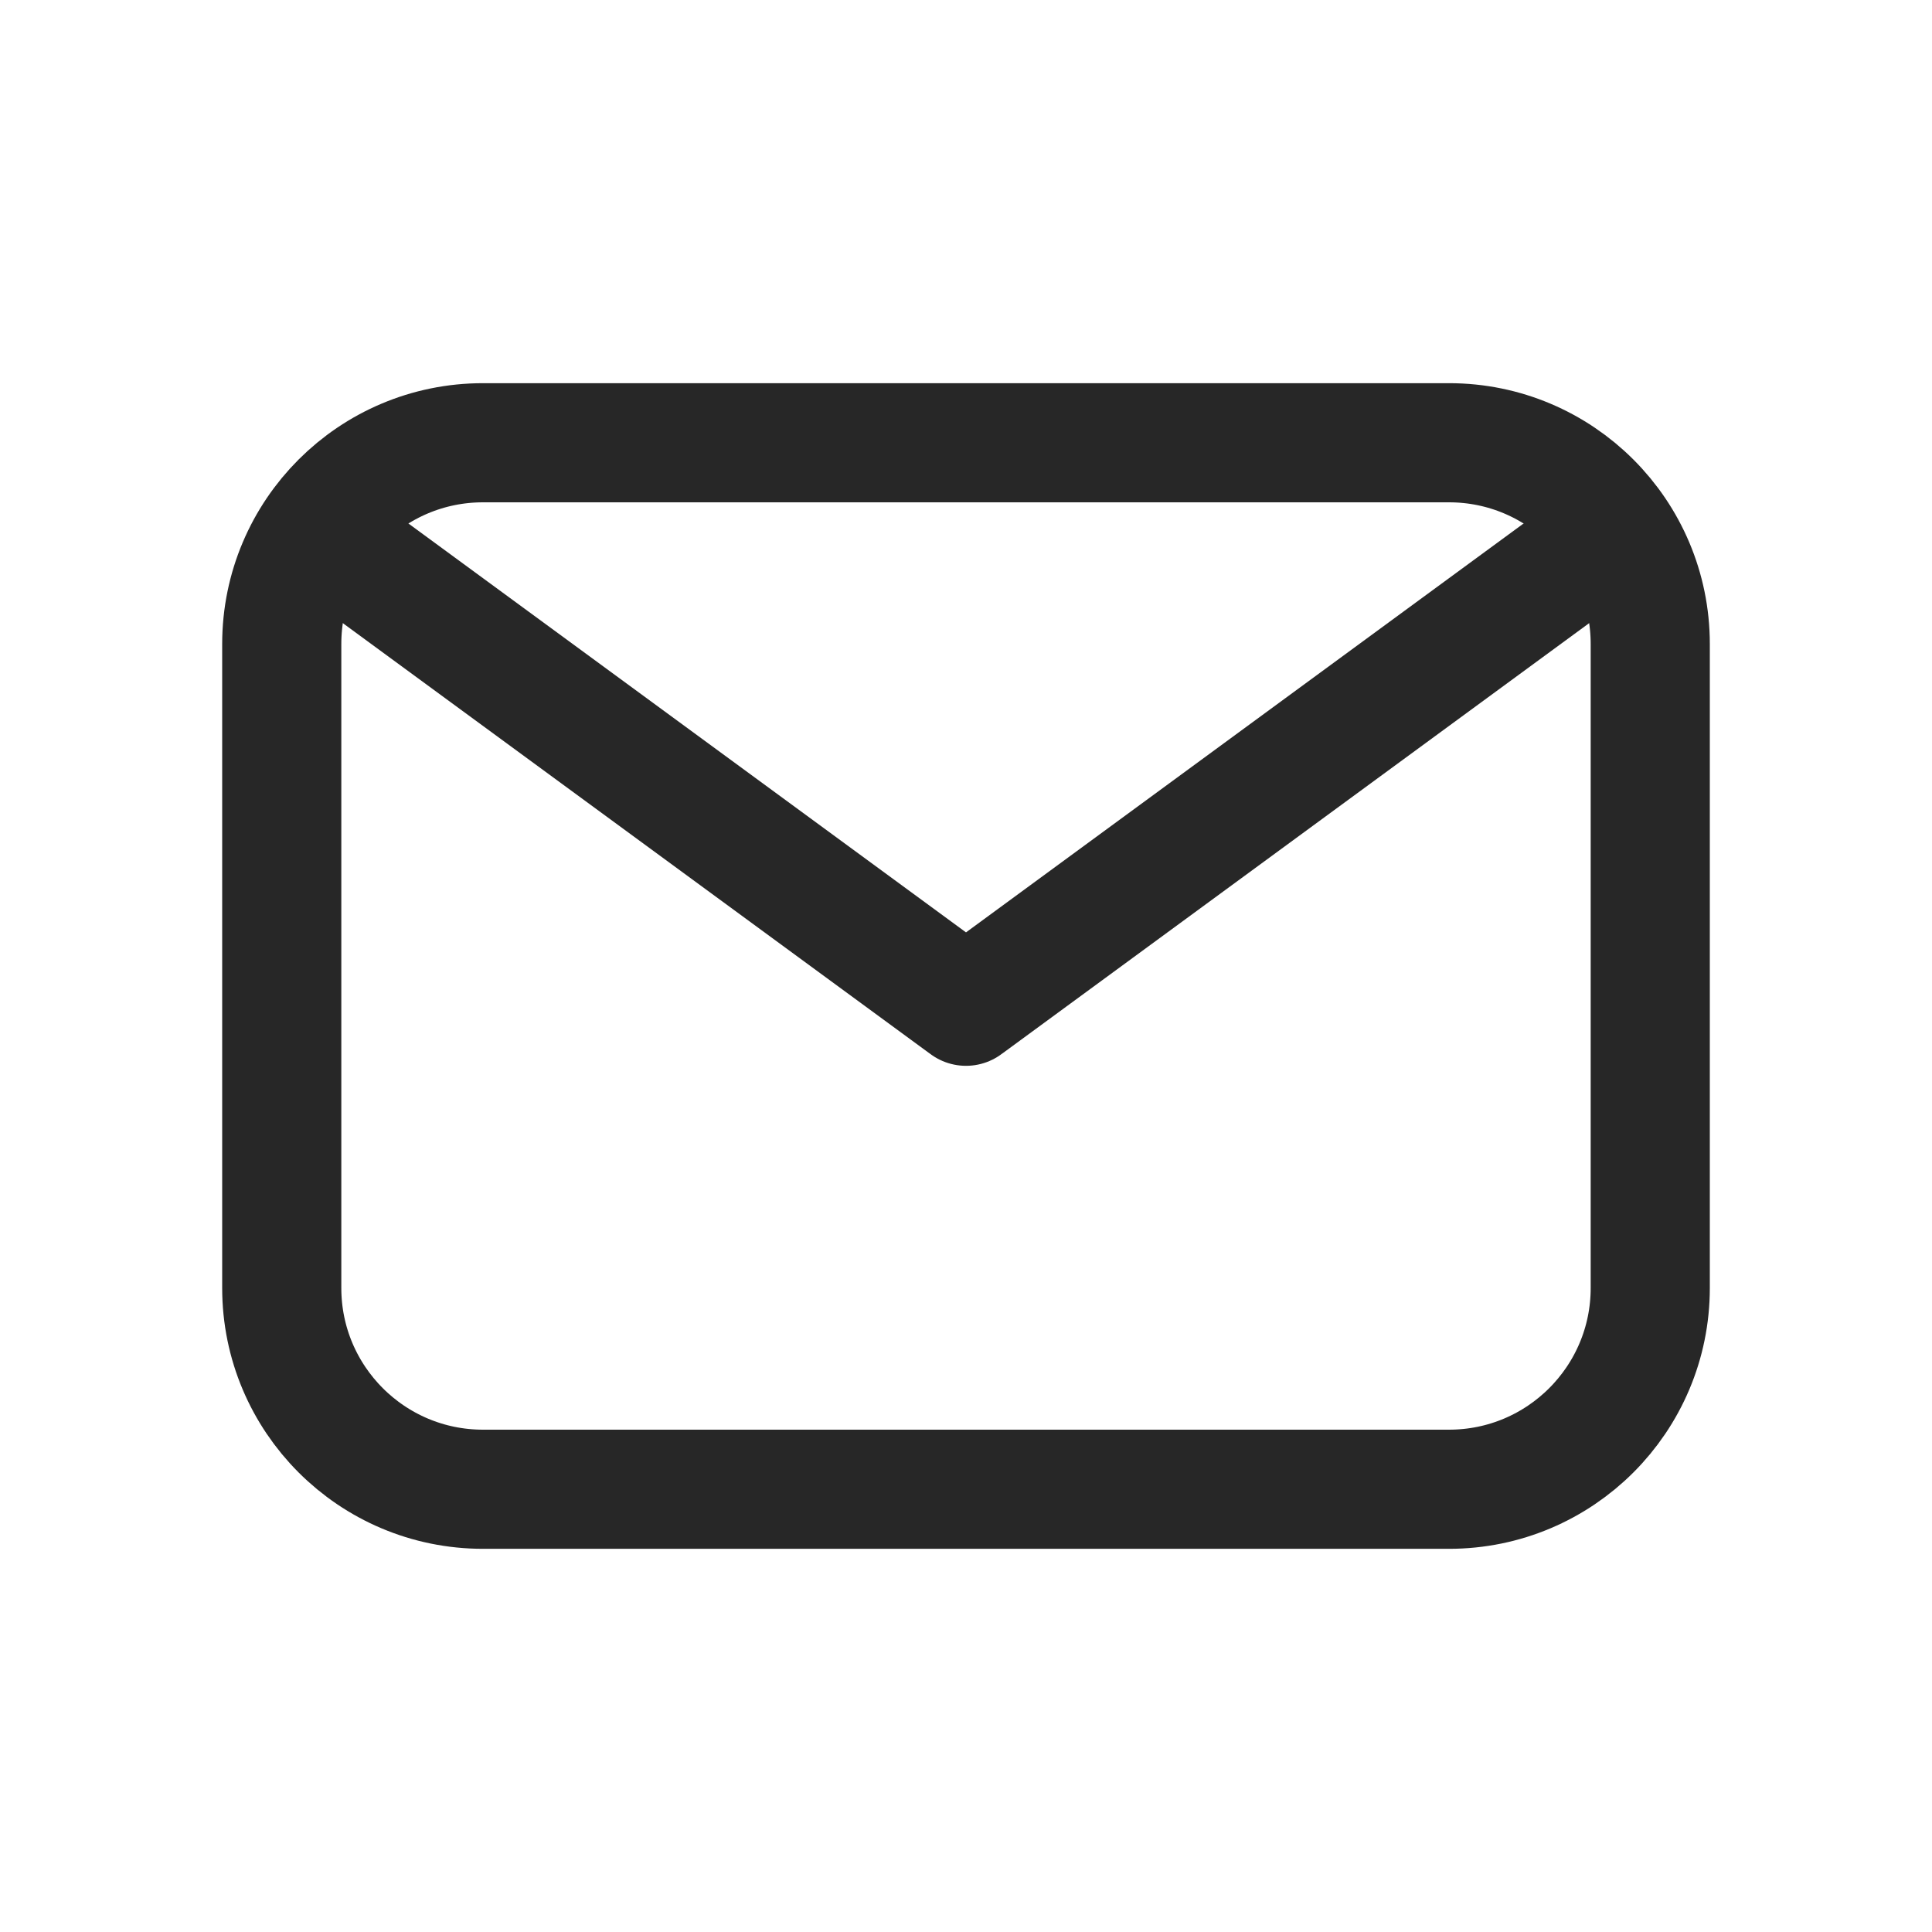
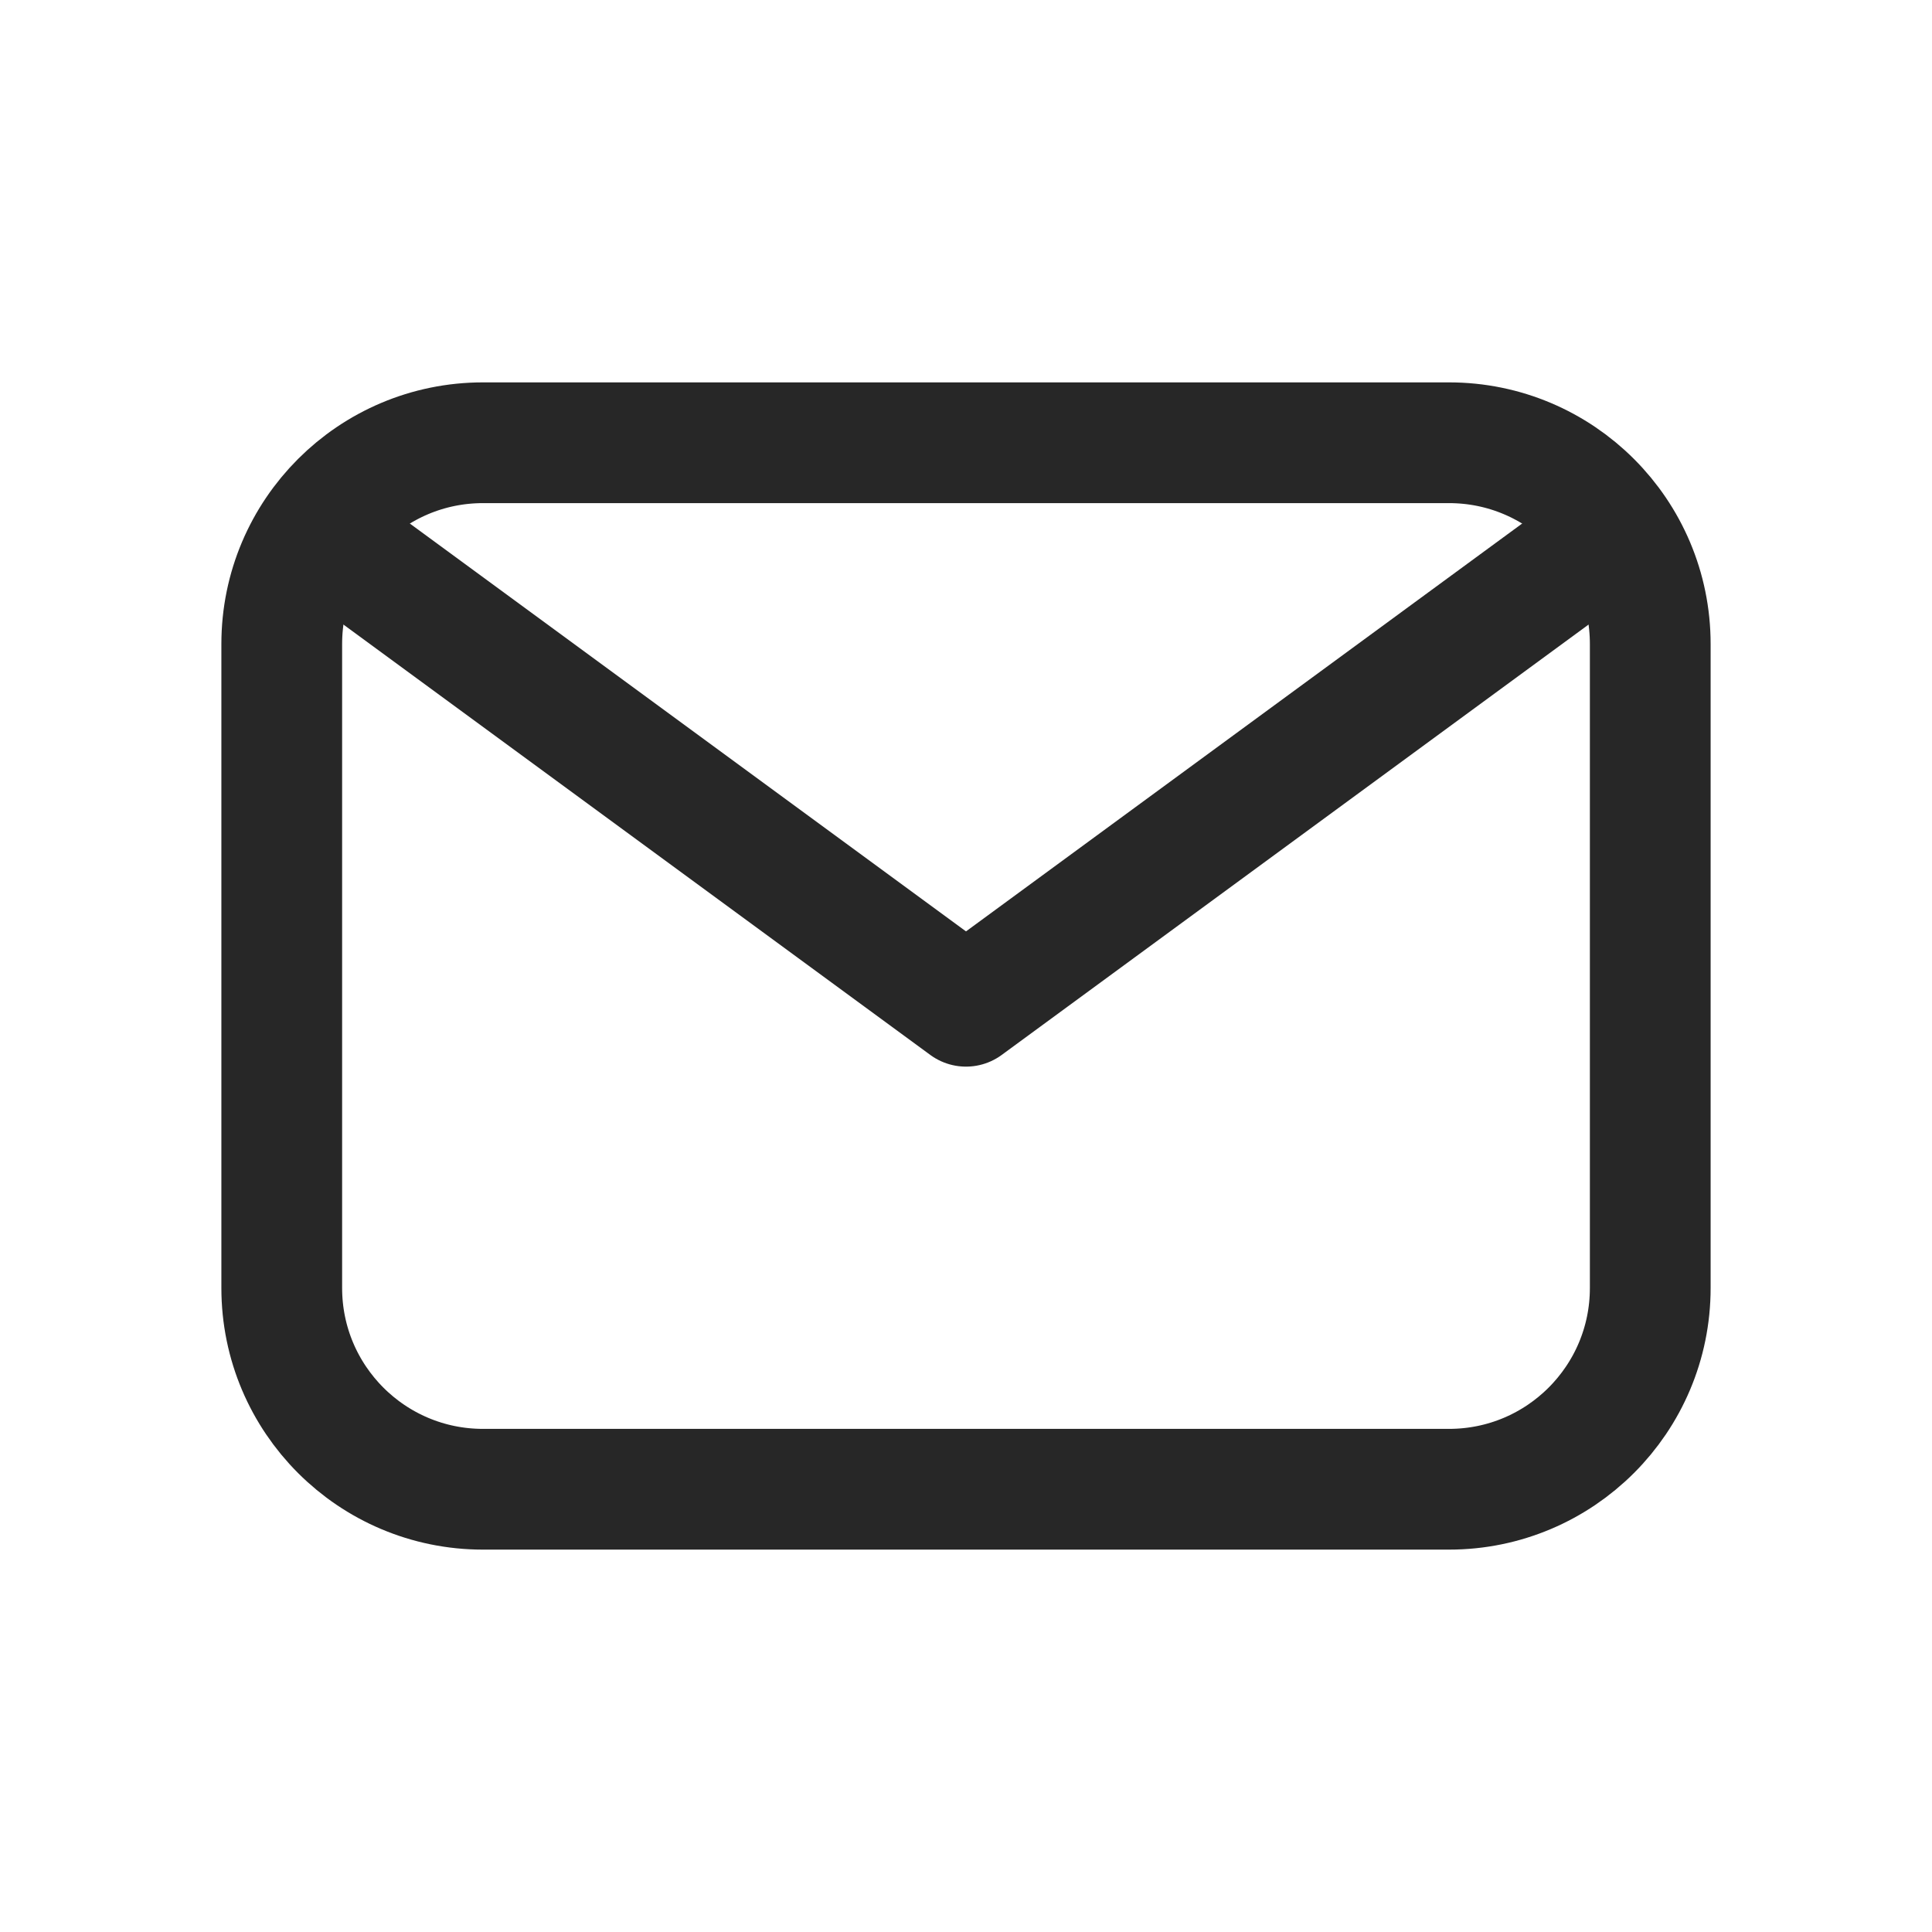
<svg xmlns="http://www.w3.org/2000/svg" width="24" height="24" viewBox="0 0 24 24" fill="none">
-   <rect x="3.5" y="5.5" width="17" height="13" rx="2.5" stroke="#272727" stroke-width="1.48" stroke-linecap="round" stroke-linejoin="round" />
-   <path d="m4.5 7 7.5 5.5L19.5 7" stroke="#272727" stroke-width="1.48" stroke-linecap="round" stroke-linejoin="round" />
+   <rect x="3.5" y="5.5" width="17" height="13" rx="2.5" stroke="#272727" stroke-width="1.5" stroke-linecap="round" stroke-linejoin="round" />
+   <path d="m4.5 7 7.5 5.5L19.5 7" stroke="#272727" stroke-width="1.5" stroke-linecap="round" stroke-linejoin="round" />
</svg>
